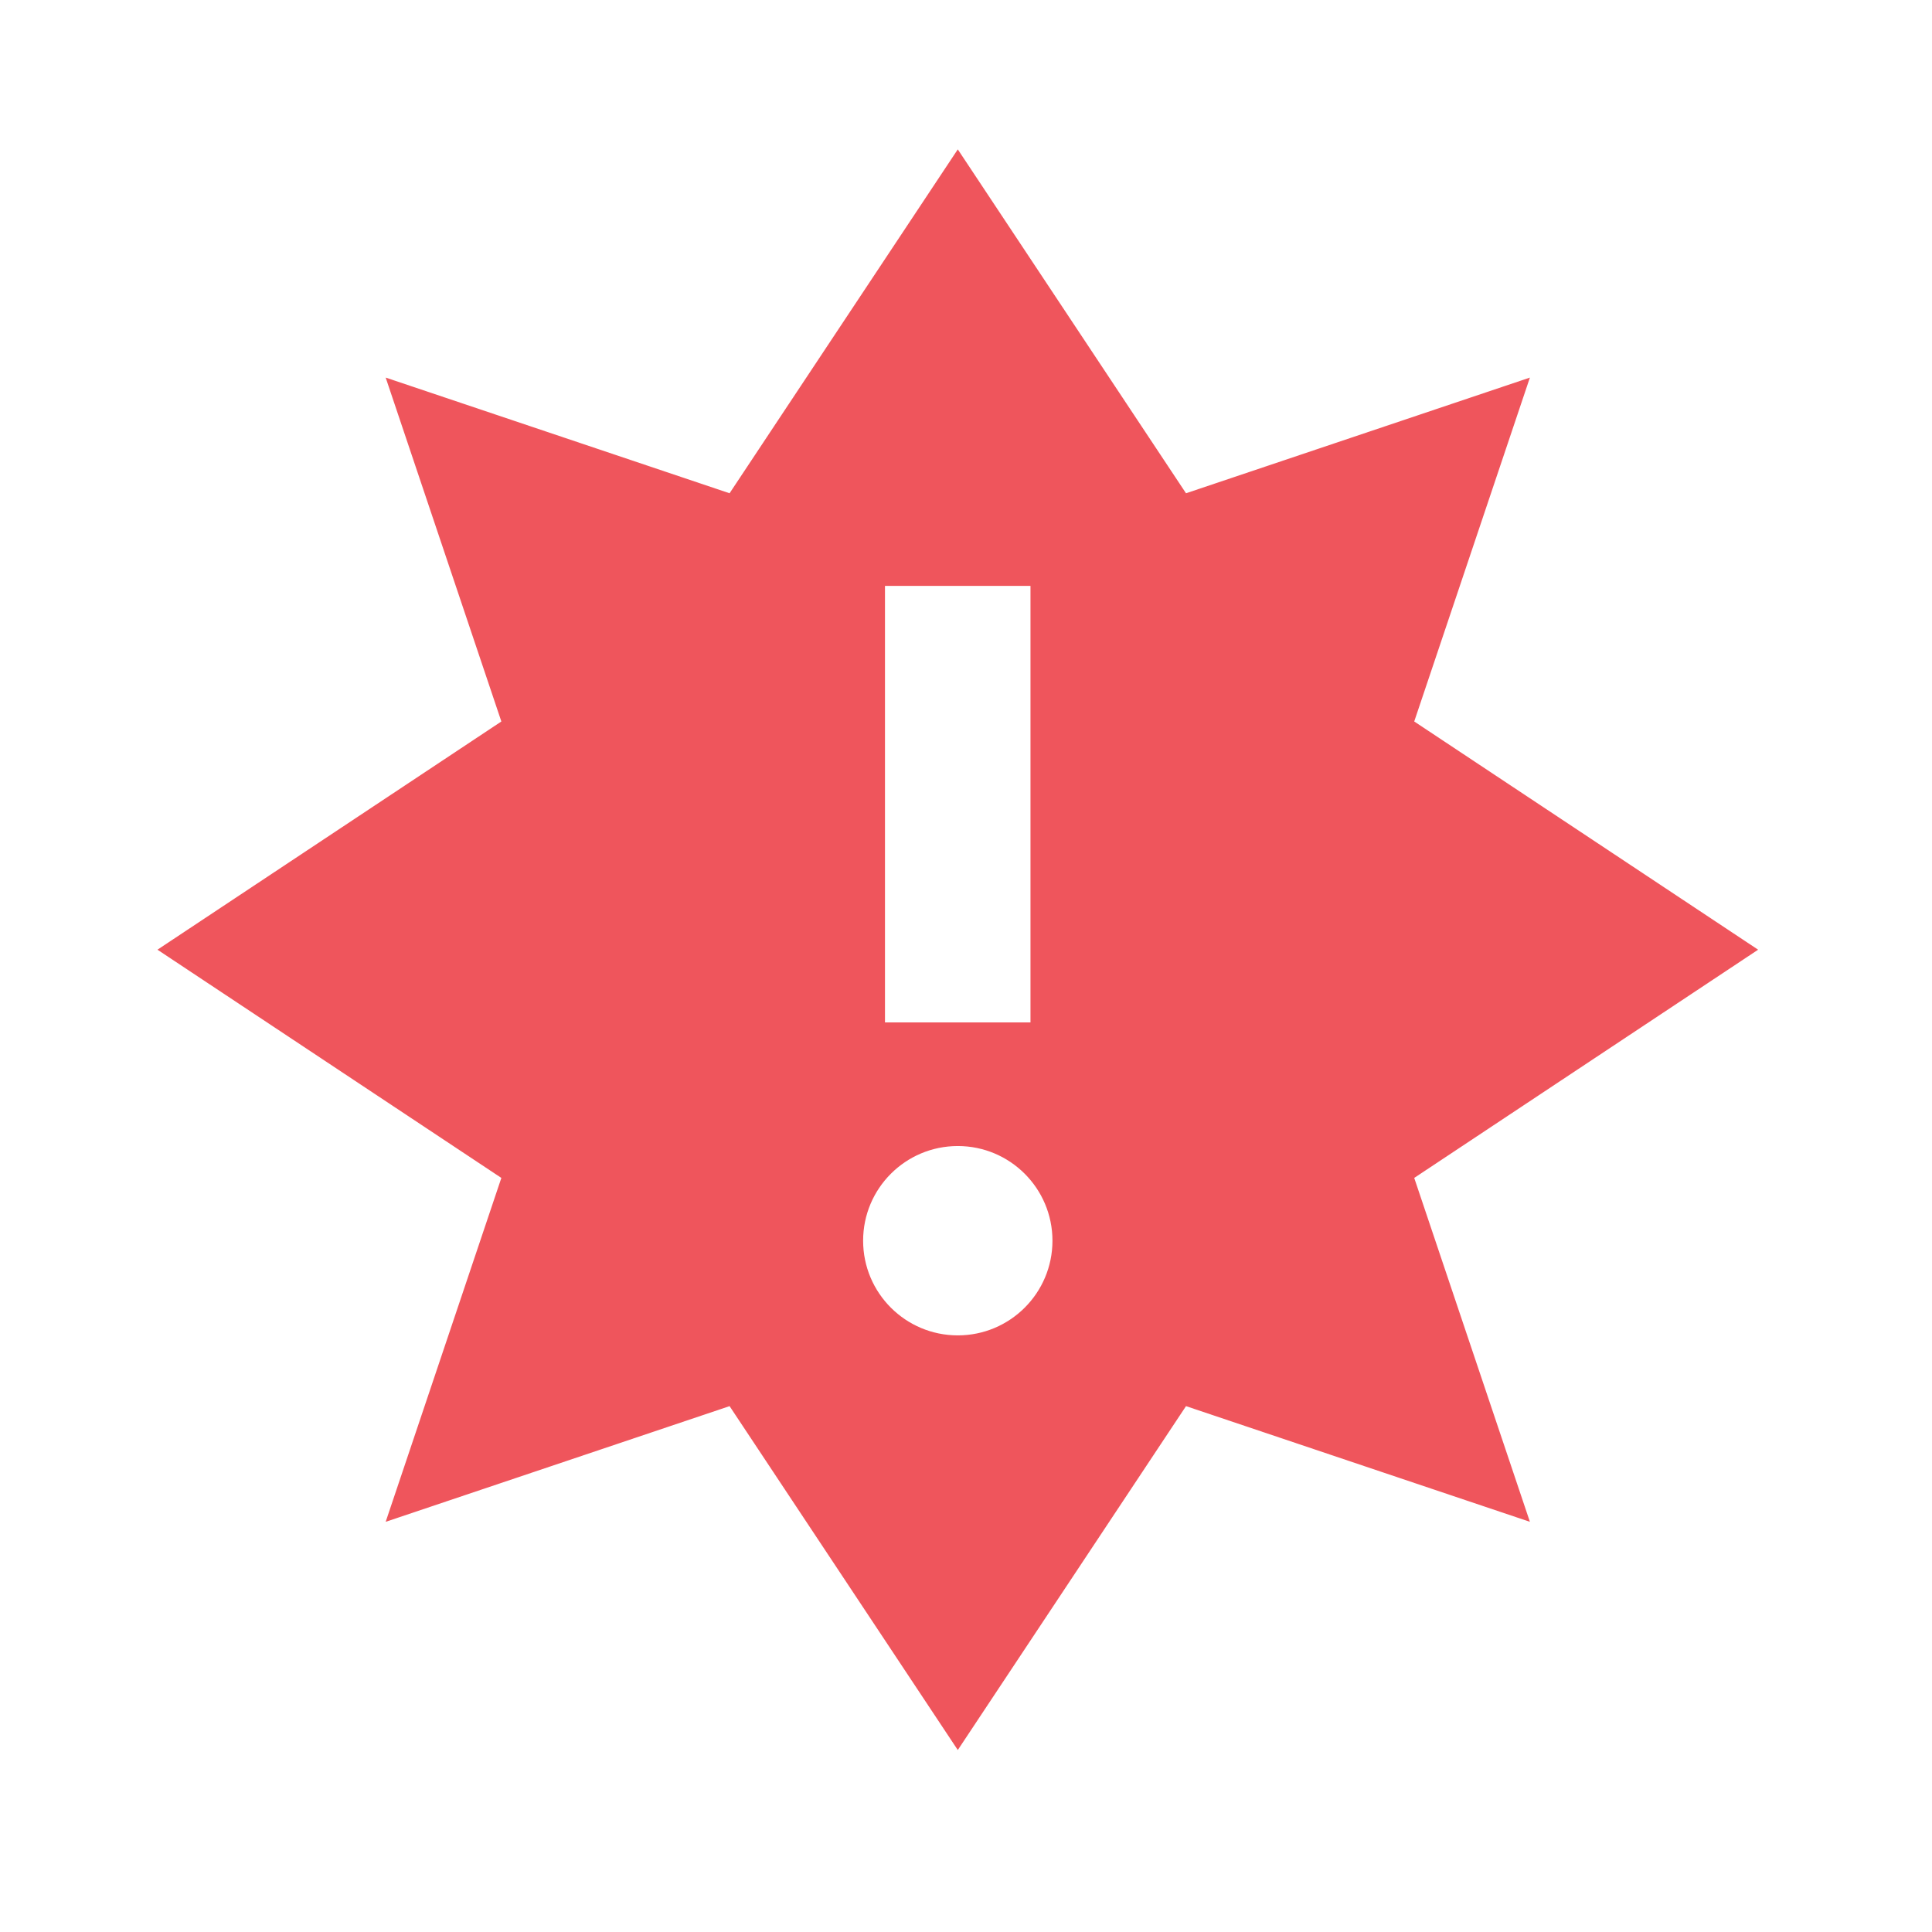
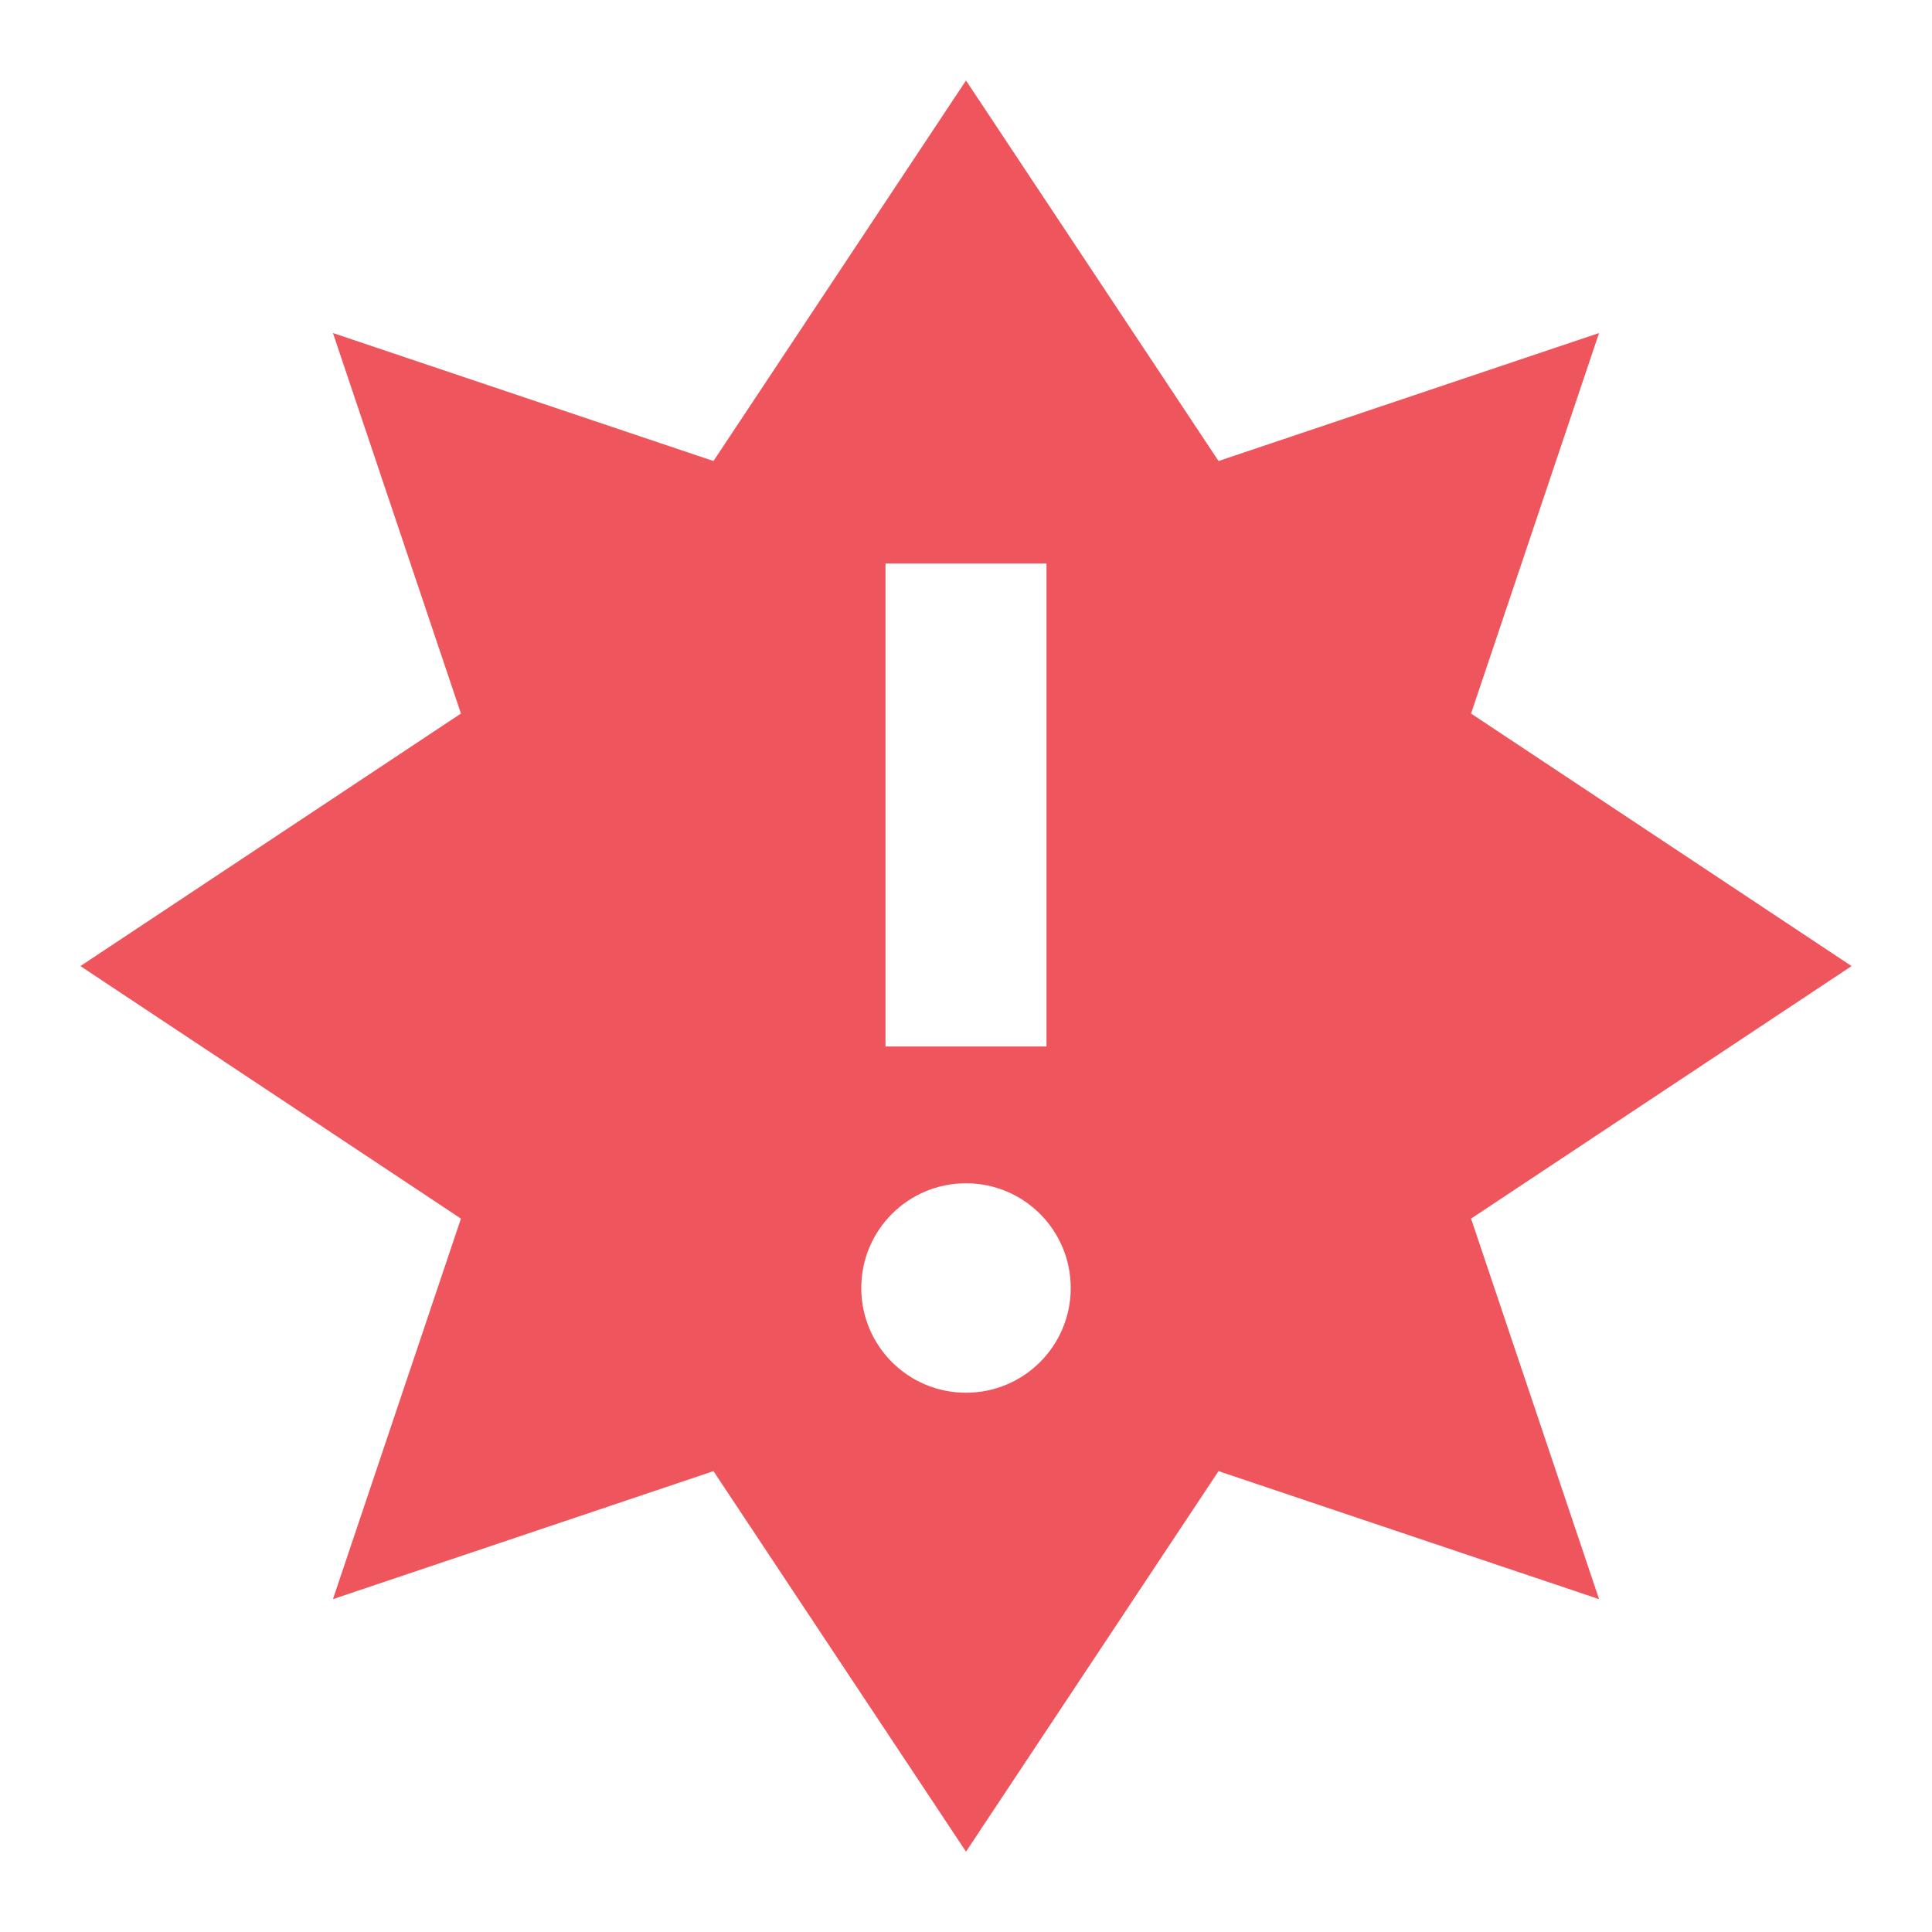
- <svg xmlns="http://www.w3.org/2000/svg" width="16" height="16" version="1.1" viewBox="0 0 16 16">
-   <path d="m7.932 1.237-1.89 2.848-2.848-0.958 0.958 2.848-2.848 1.89 2.848 1.89-0.958 2.848 2.848-0.958 1.89 2.848 1.89-2.848 2.848 0.958-0.958-2.848 2.848-1.89-2.848-1.89 0.958-2.848-2.848 0.958m-2.493 0.767h1.205v3.615h-1.205zm0.603 4.639c0.433 0 0.784 0.351 0.784 0.784 0 0.433-0.351 0.784-0.784 0.784s-0.784-0.351-0.784-0.784c0-0.433 0.351-0.784 0.784-0.784" fill="#ef555c" fill-rule="evenodd" stroke-width=".603" />
+ <svg xmlns="http://www.w3.org/2000/svg" viewBox="0 0 24 24">
+   <path d="m 12 1 -3.137 4.727 -4.727 -1.59 1.59 4.727 -4.727 3.137 4.727 3.137 -1.59 4.727 4.727 -1.59 3.137 4.727 3.137 -4.727 4.727 1.59 -1.59 -4.727 4.727 -3.137 -4.727 -3.137 1.59 -4.727 -4.727 1.59 m -4.137 1.273 2 0 0 6 -2 0 z m 1 7.699 c 0.719 0 1.301 0.582 1.301 1.301 0 0.719 -0.582 1.301 -1.301 1.301 -0.719 0 -1.301 -0.582 -1.301 -1.301 0 -0.719 0.582 -1.301 1.301 -1.301" style="fill:#ef555c;fill-opacity:1;fill-rule:evenodd" />
</svg>
